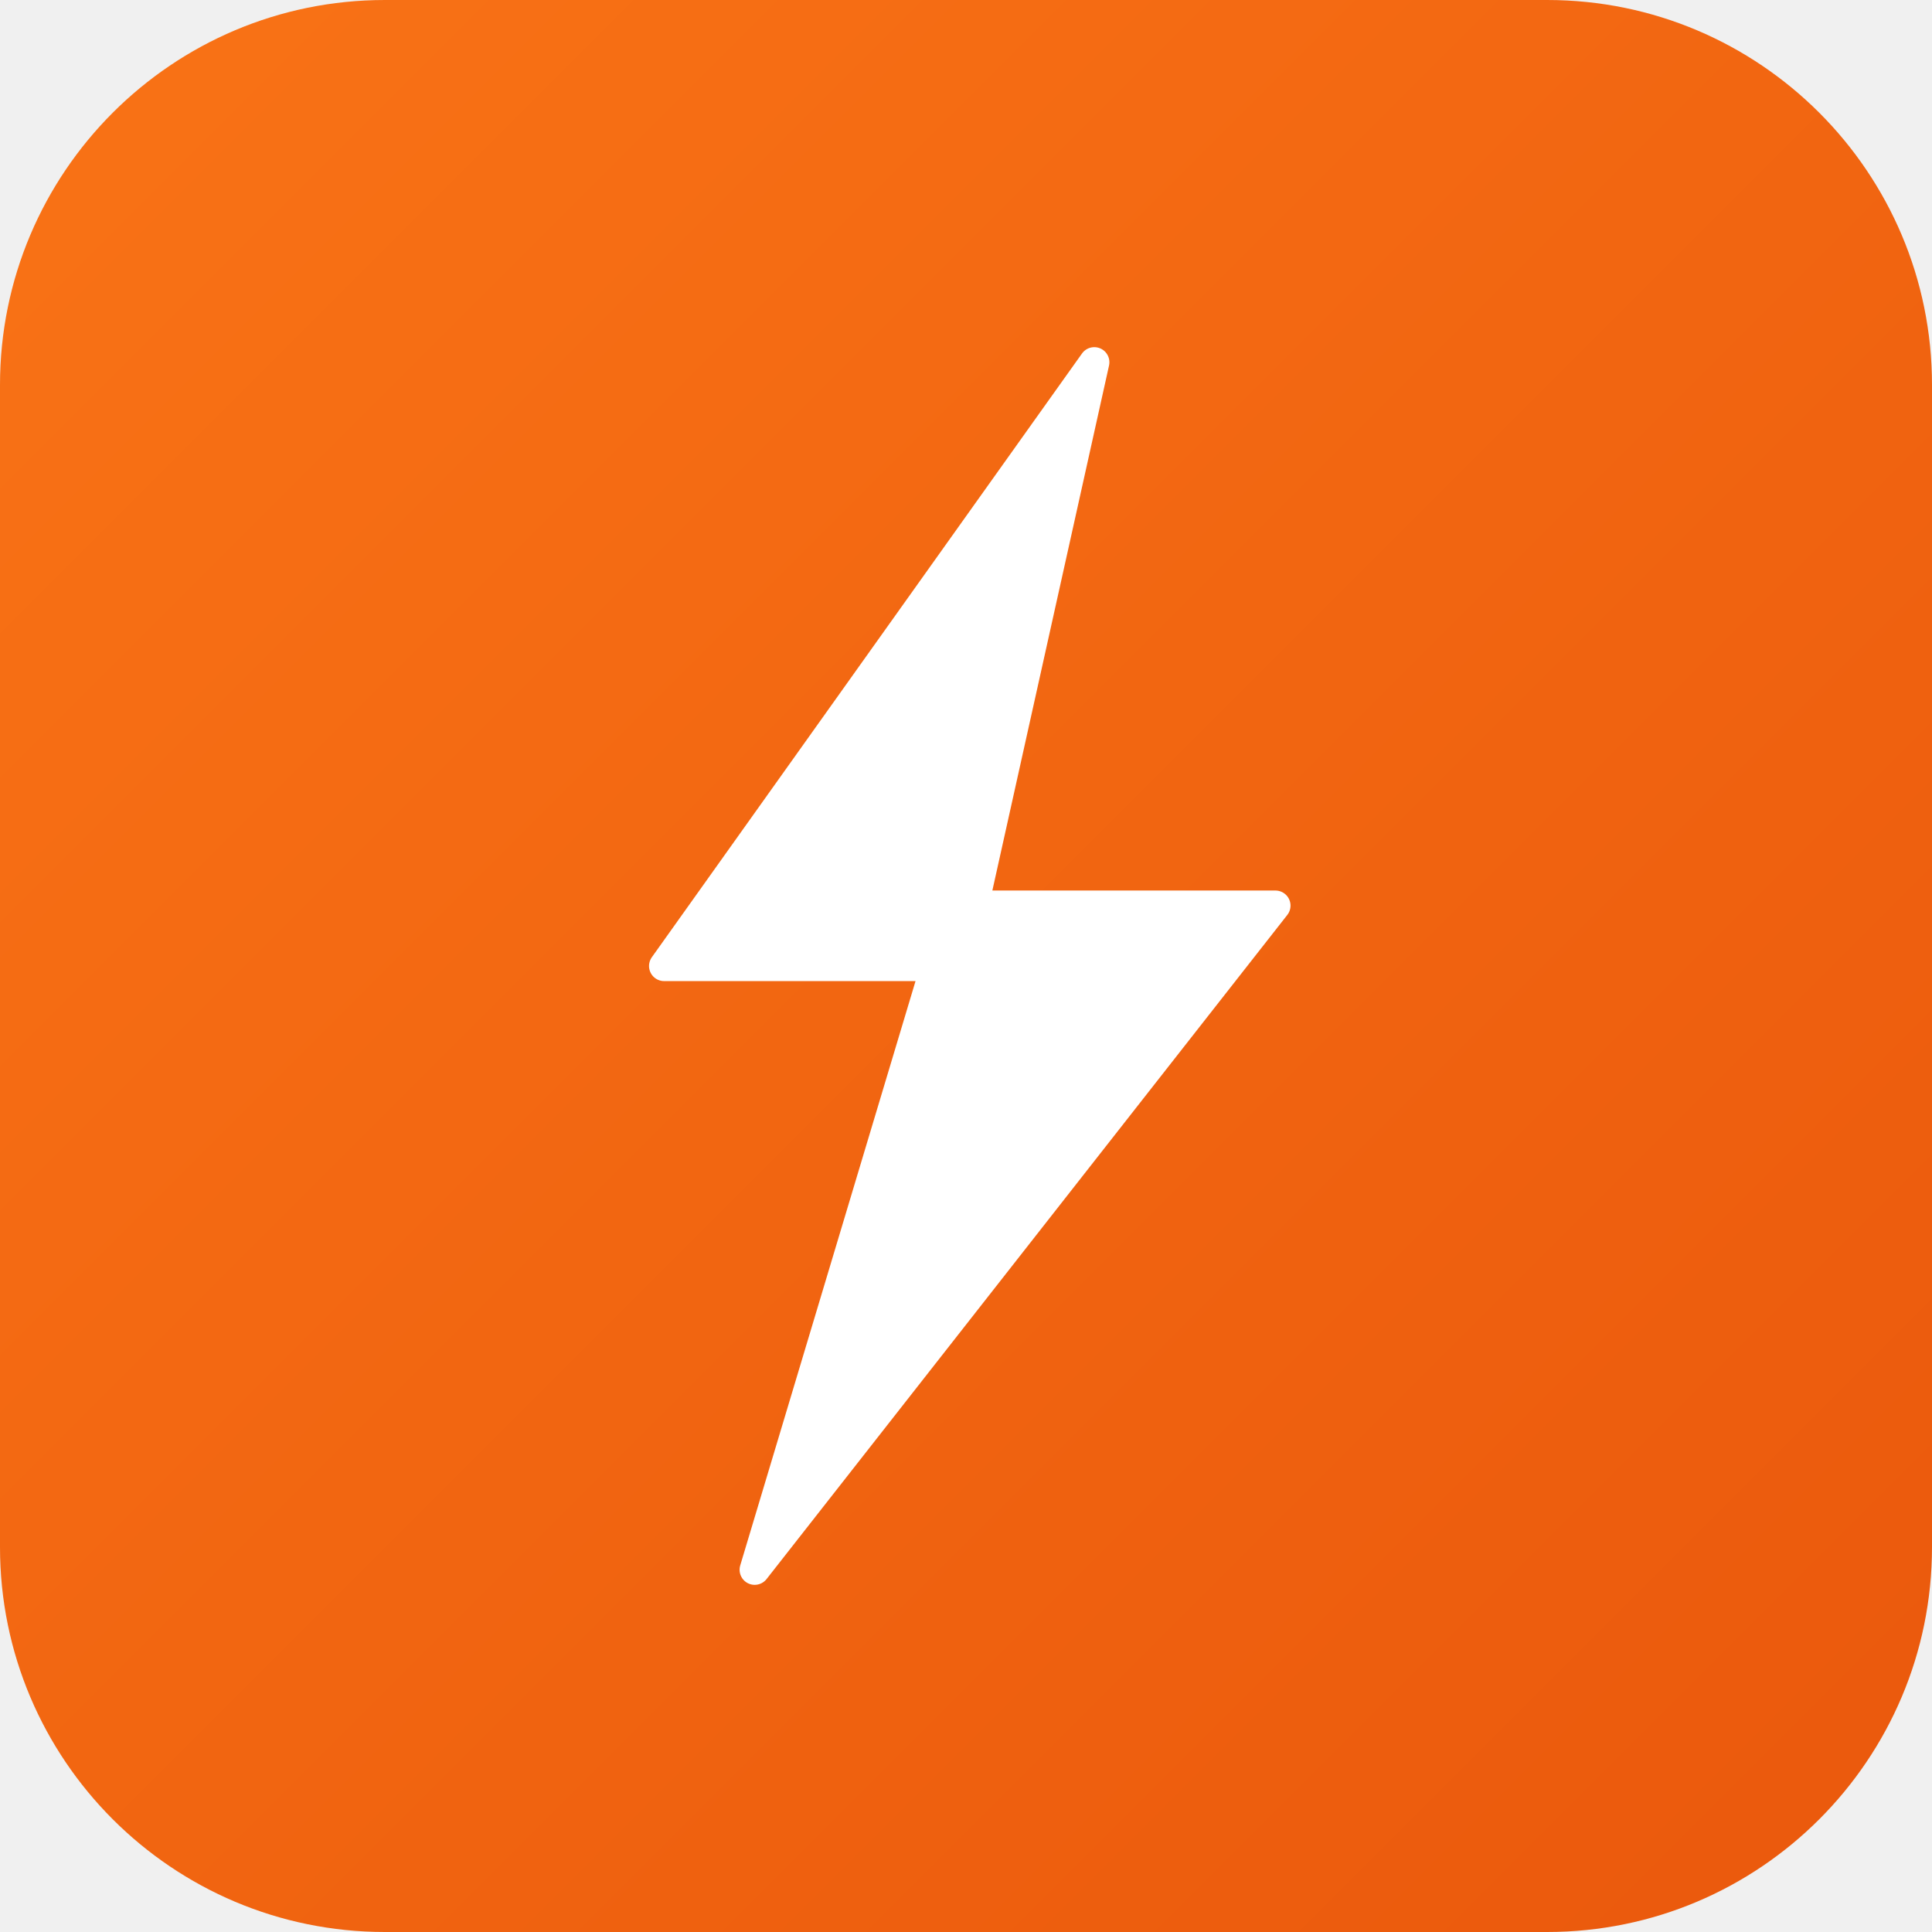
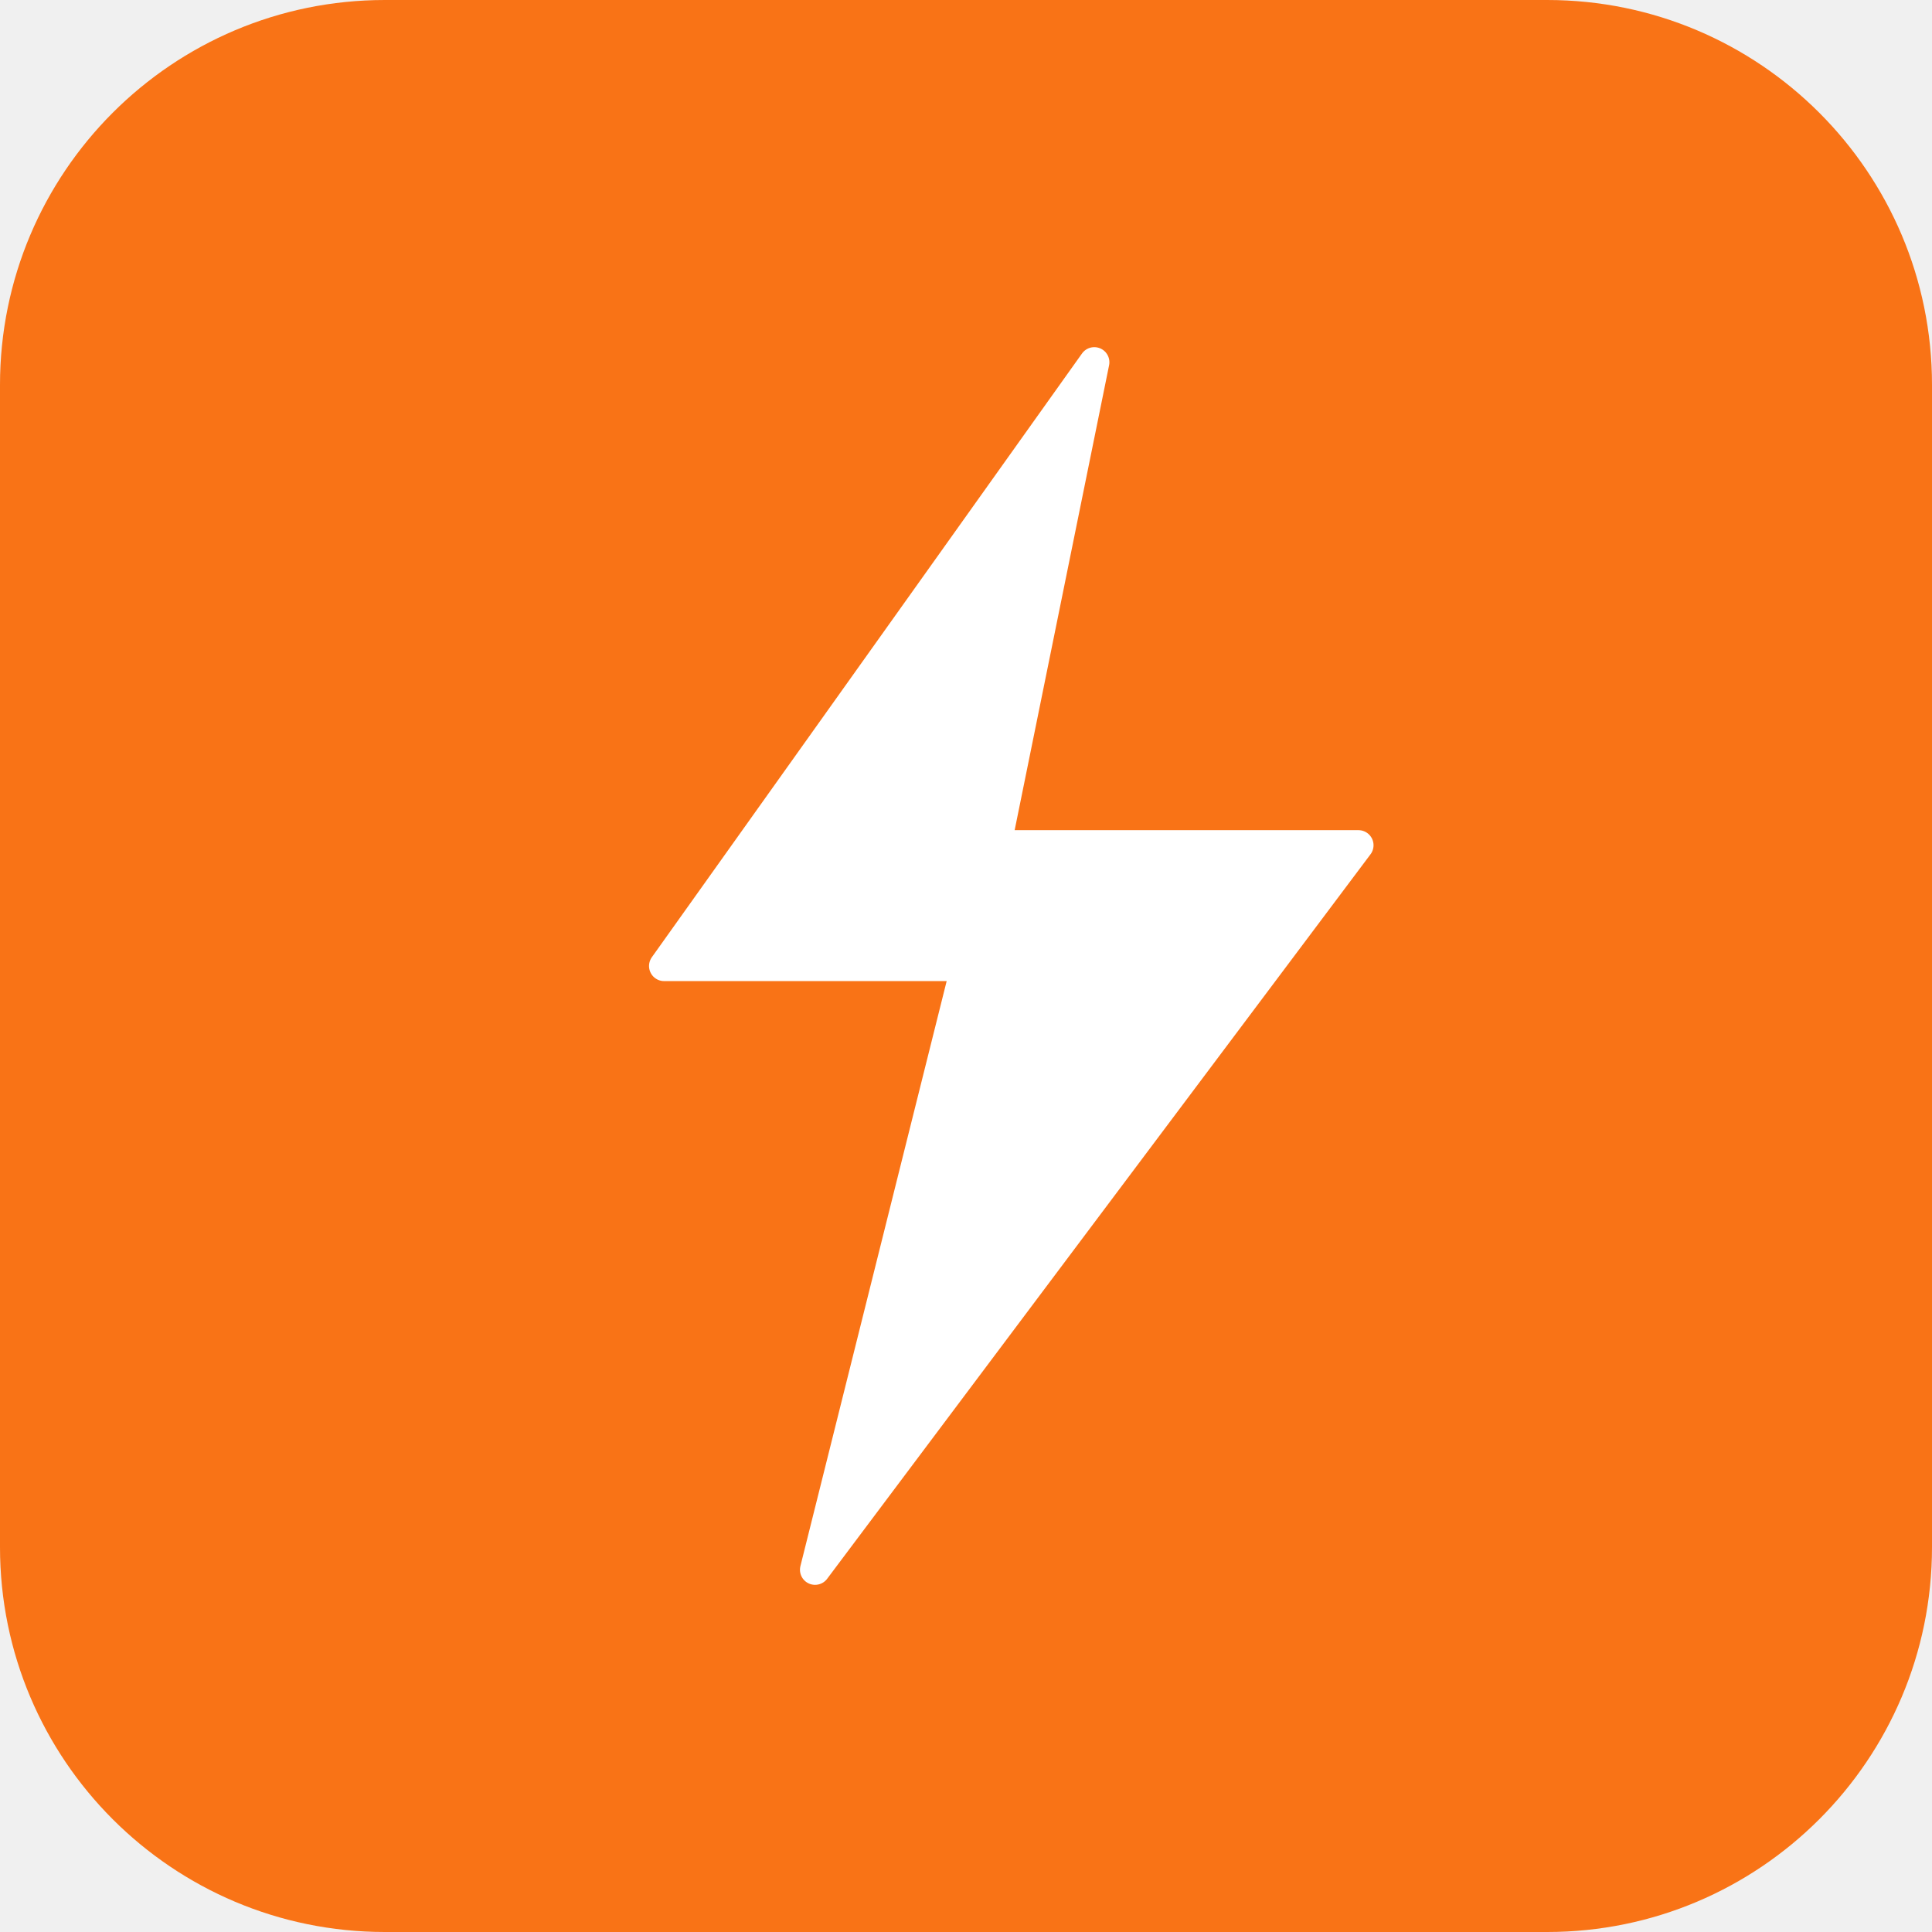
<svg xmlns="http://www.w3.org/2000/svg" viewBox="0 0 512 512">
-   <defs>
-     <linearGradient id="orangeGradient" x1="0%" y1="0%" x2="100%" y2="100%">
-       <stop offset="0%" style="stop-color:#f97316;stop-opacity:1" />
-       <stop offset="100%" style="stop-color:#ea580c;stop-opacity:1" />
-     </linearGradient>
-   </defs>
-   <rect x="0" y="0" width="512" height="512" rx="102" ry="102" fill="url(#orangeGradient)" />
-   <path d="M290 96L176 256h72l-48 160 138-176h-80l32-144z" fill="white" stroke="white" stroke-width="8" stroke-linejoin="round" stroke-linecap="round" />
+   <rect x="0" y="0" width="512" height="512" rx="102" ry="102" fill="#f97316" />
+   <path d="M290 96L176 256h80l-40 160 144-192h-96l26-128z" fill="white" stroke="white" stroke-width="8" stroke-linejoin="round" stroke-linecap="round" />
</svg>
